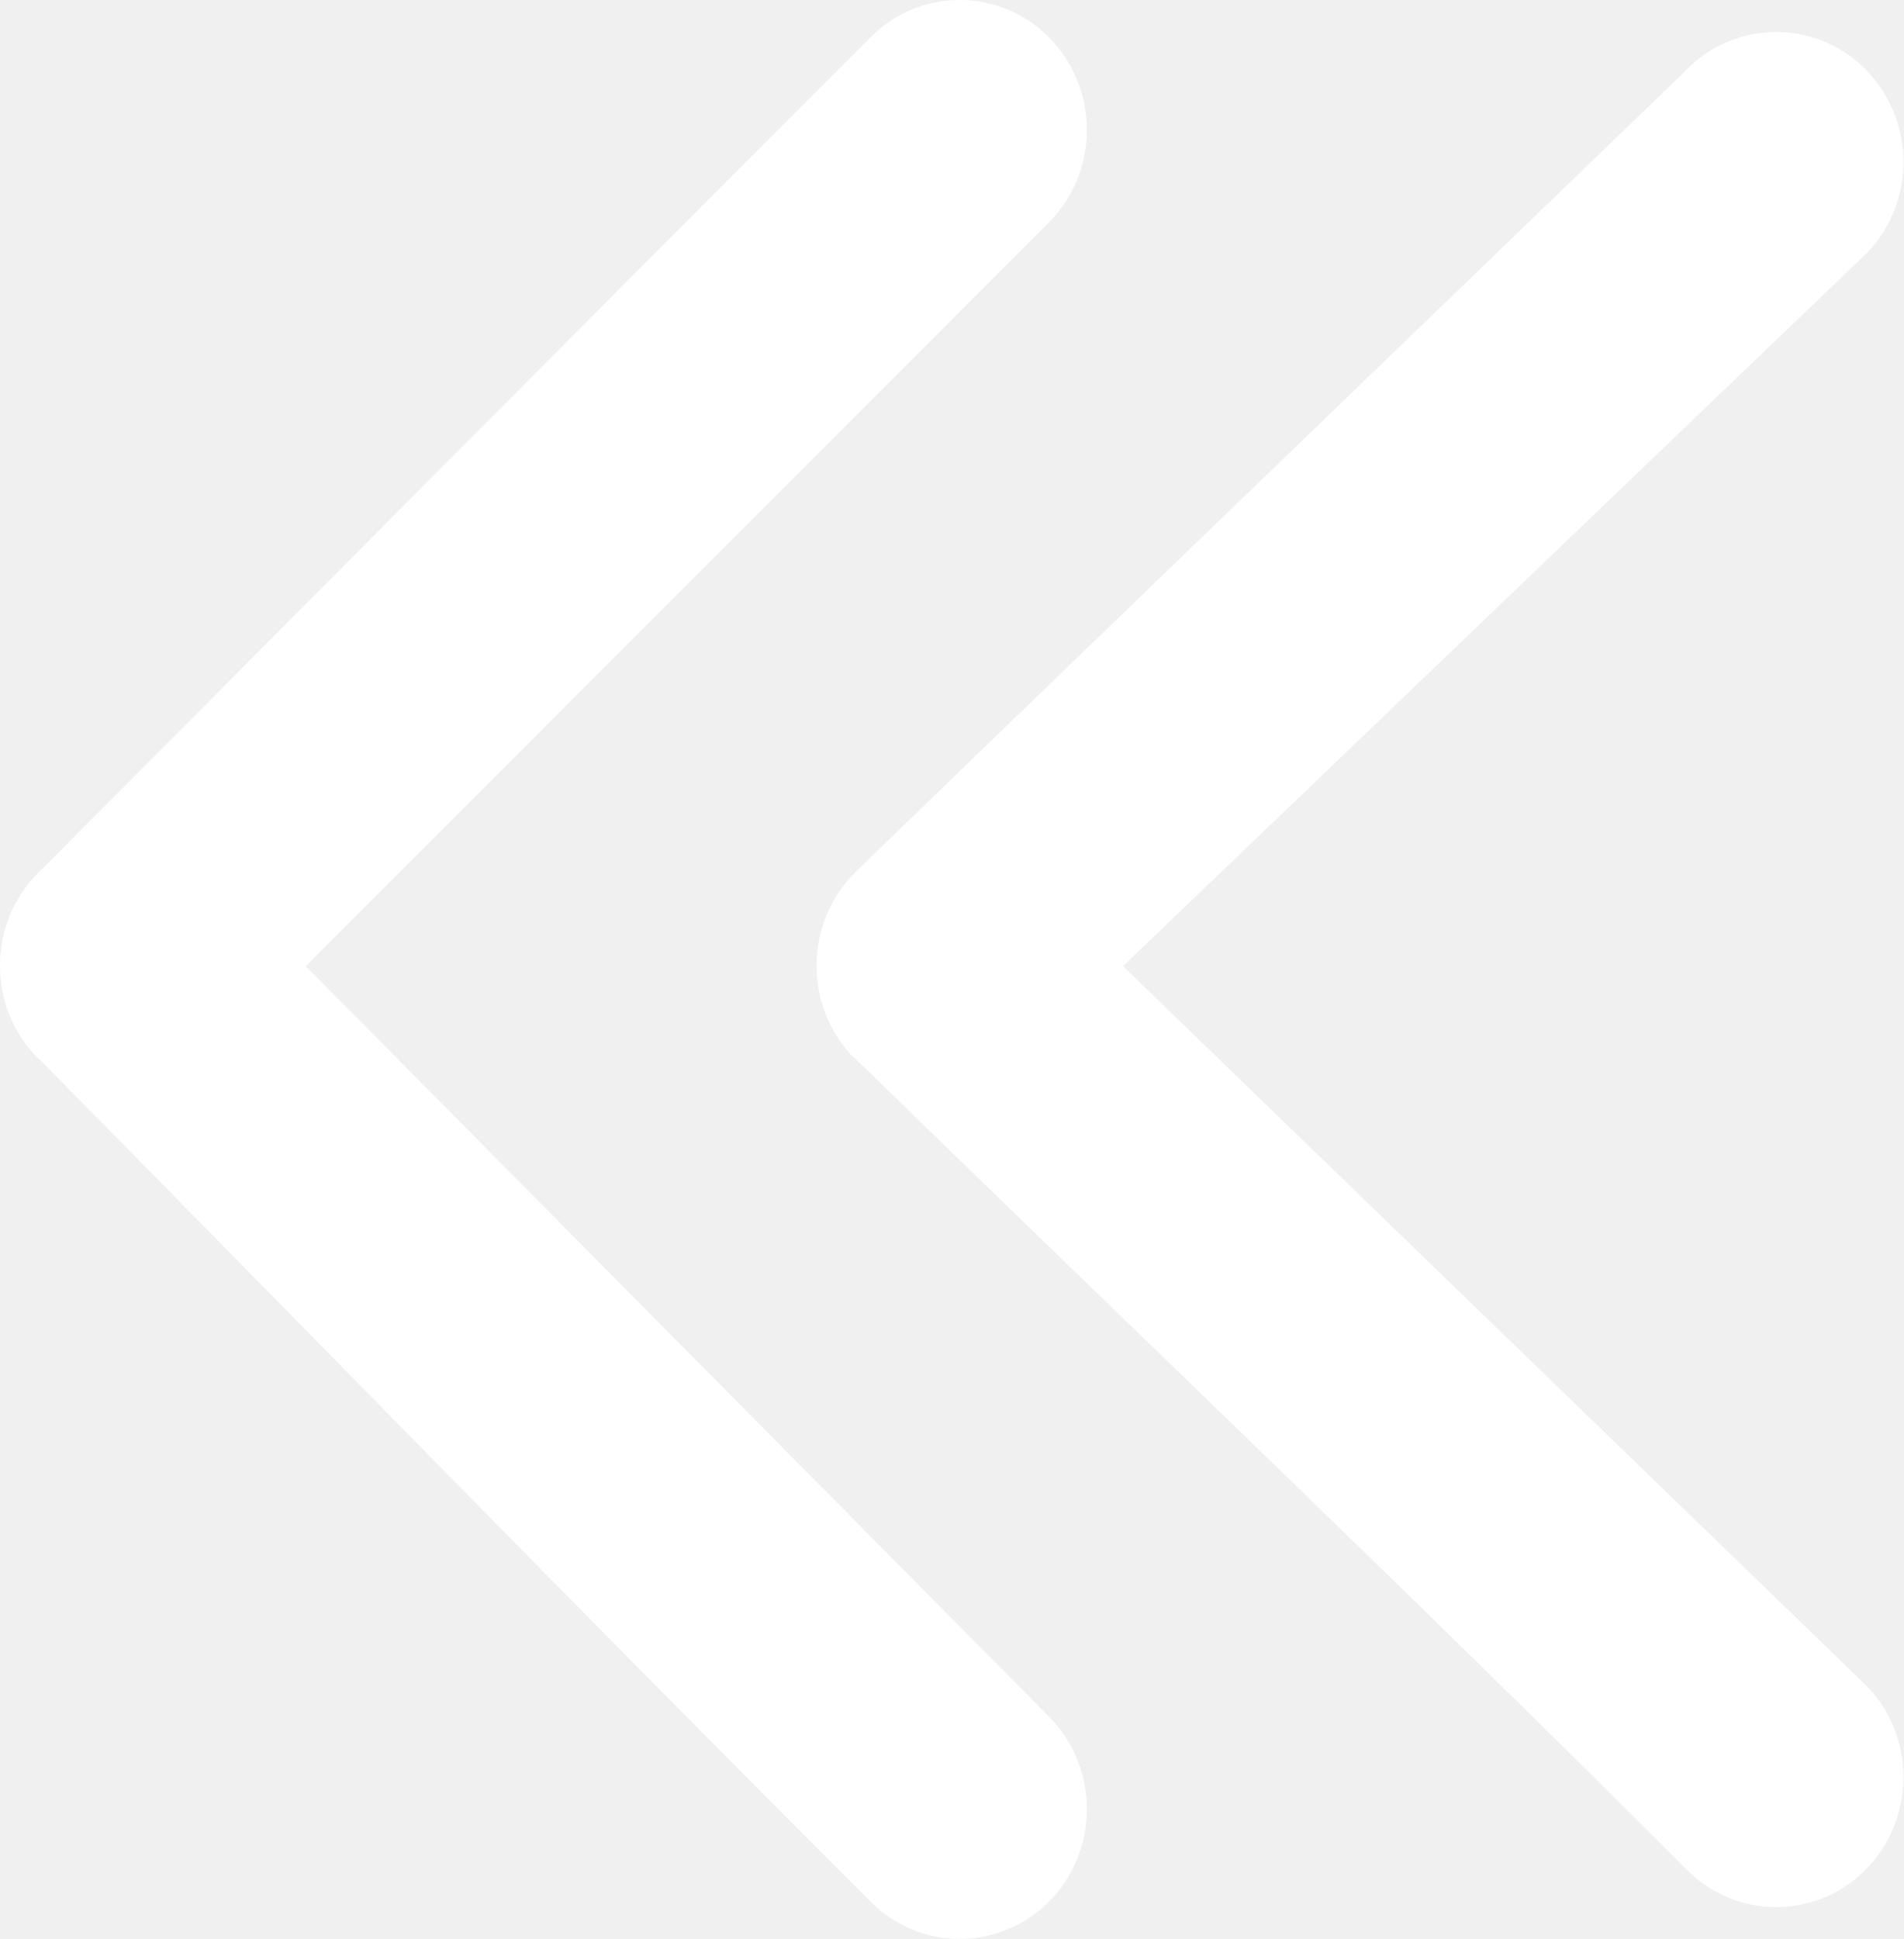
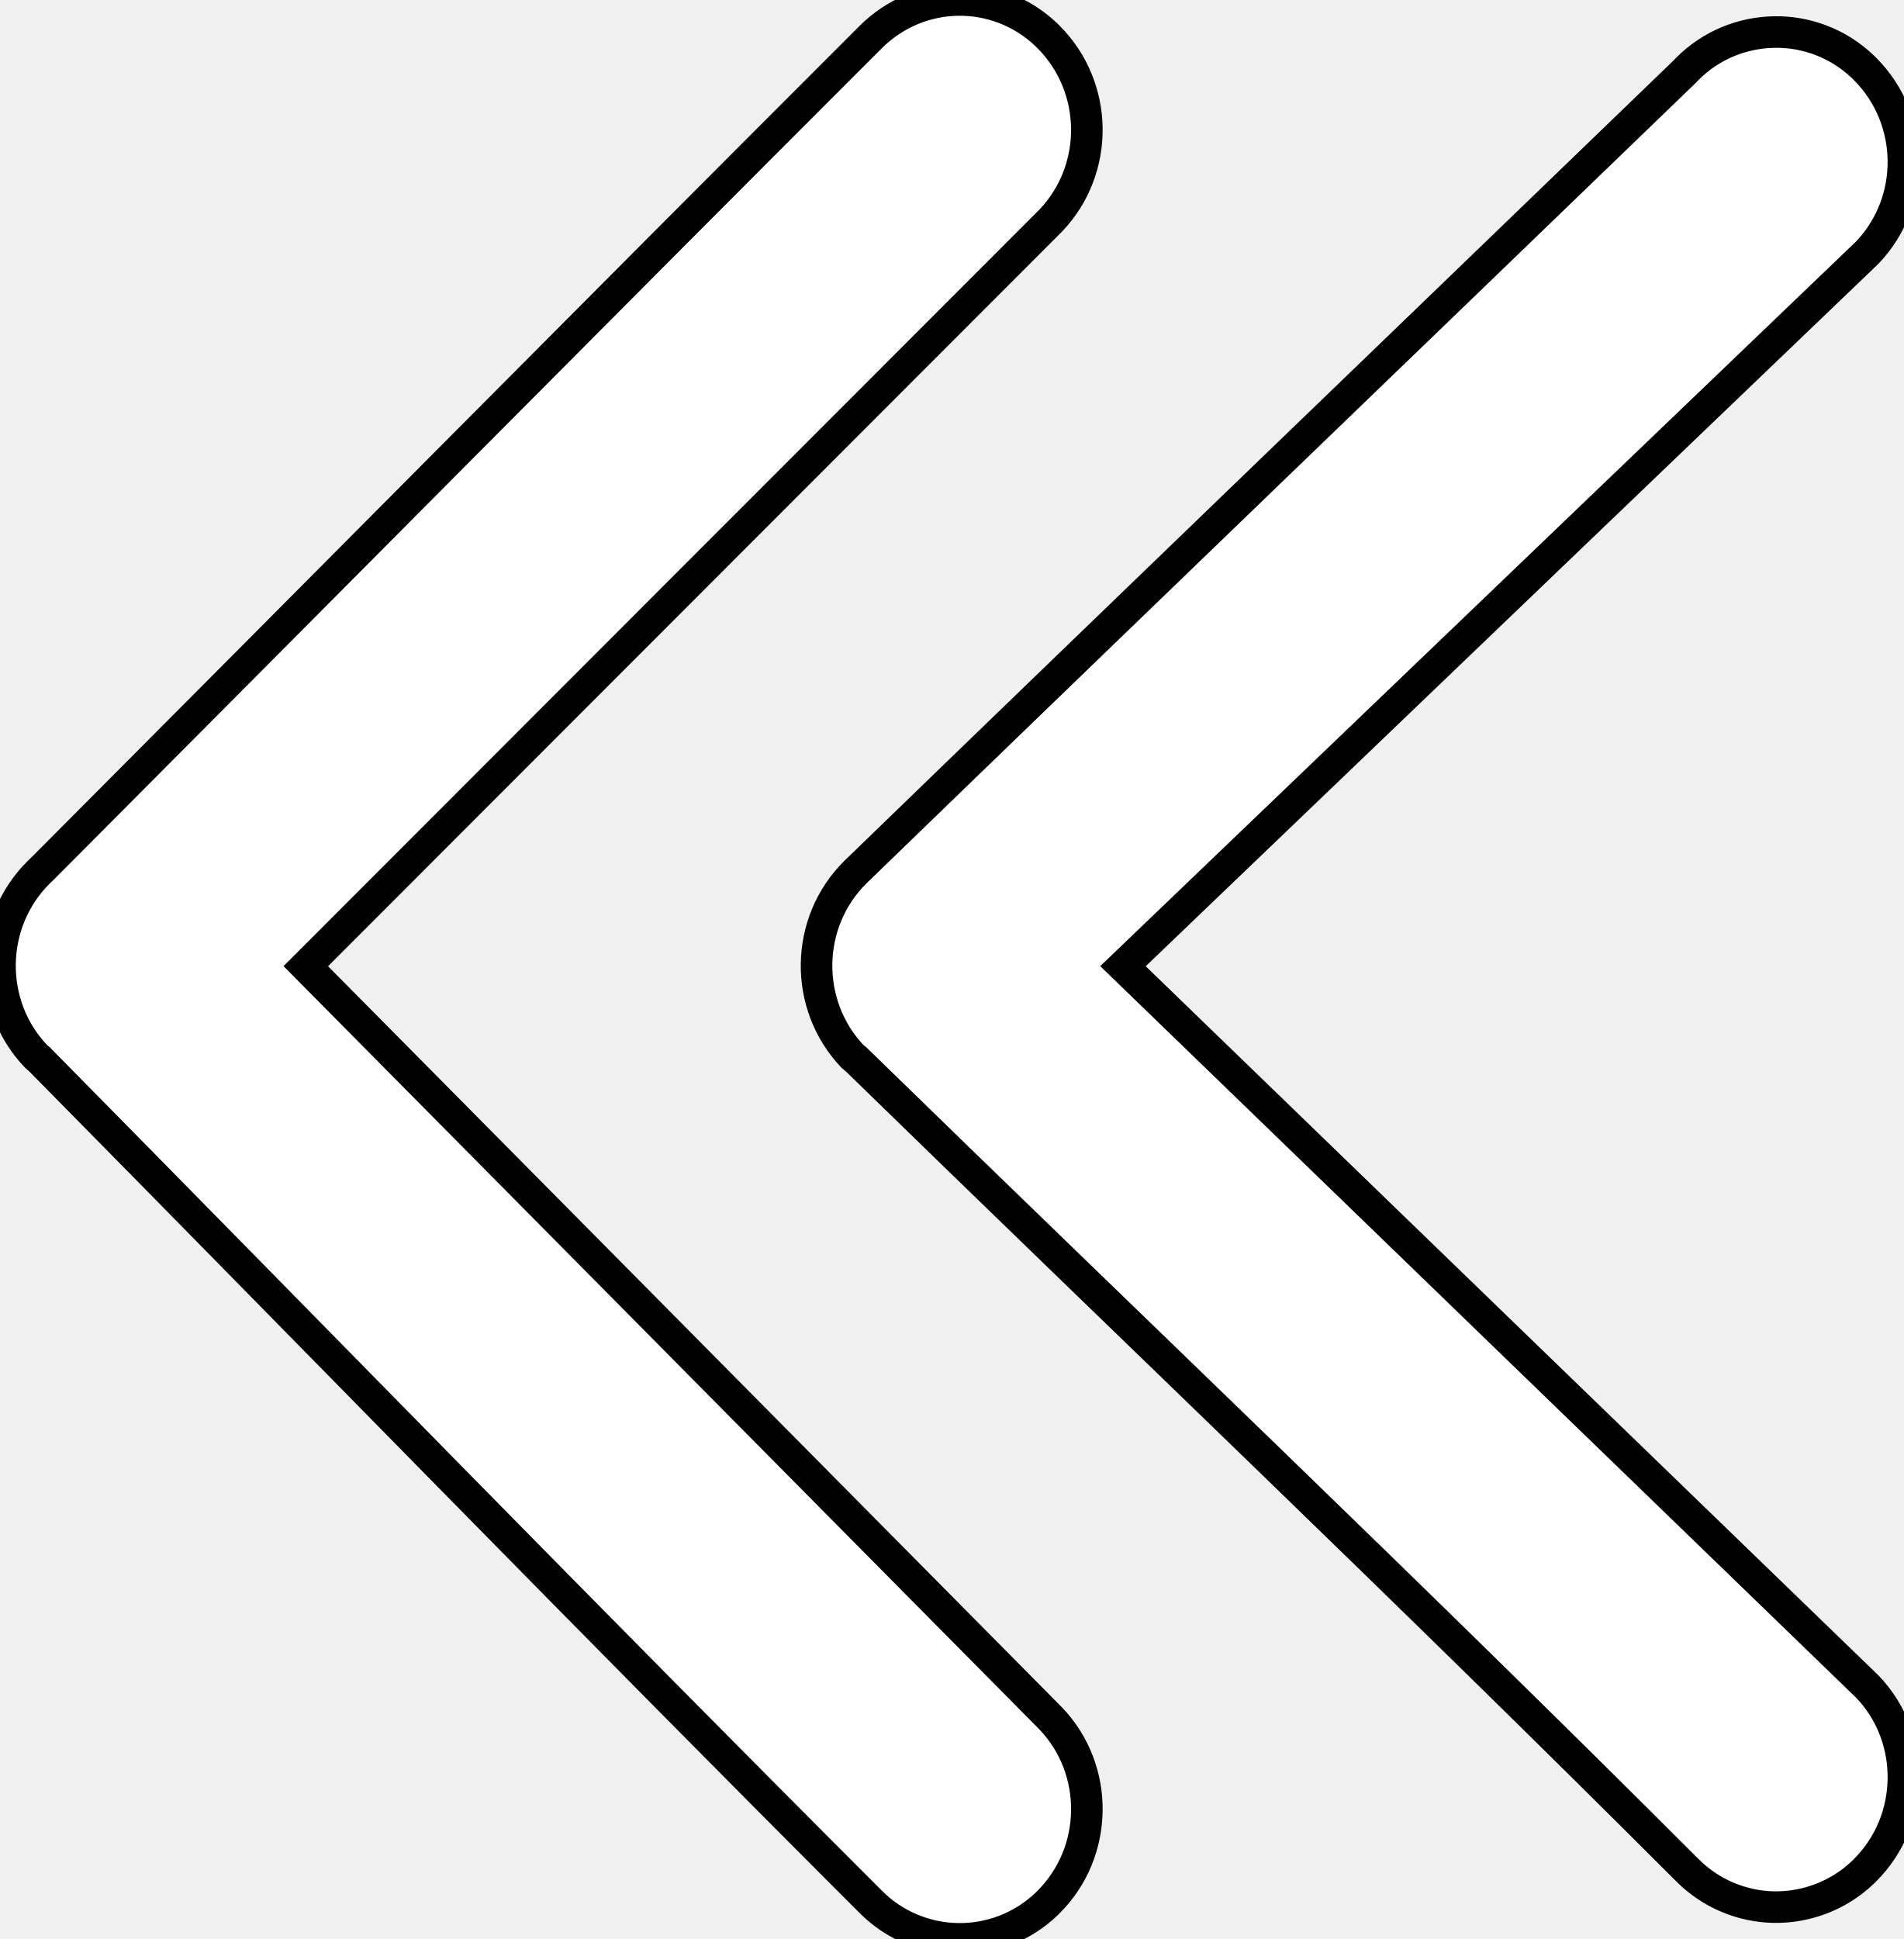
<svg xmlns="http://www.w3.org/2000/svg" version="1.1" id="Layer_1" x="0px" y="0px" viewBox="0 0 120.64 122.88" style="enable-background:new 0 0 120.64 122.88" xml:space="preserve">
  <g>
-     <path fill="white" d="M66.6,108.91c1.55,1.63,2.31,3.74,2.28,5.85c-0.03,2.11-0.84,4.2-2.44,5.79l-0.12,0.12c-1.58,1.5-3.6,2.23-5.61,2.2 c-2.01-0.03-4.02-0.82-5.55-2.37C37.5,102.85,20.03,84.9,2.48,67.11c-0.07-0.05-0.13-0.1-0.19-0.16C0.73,65.32-0.03,63.19,0,61.08 c0.03-2.11,0.85-4.21,2.45-5.8l0.27-0.26C20.21,37.47,37.65,19.87,55.17,2.36C56.71,0.82,58.7,0.03,60.71,0 c2.01-0.03,4.03,0.7,5.61,2.21l0.15,0.15c1.57,1.58,2.38,3.66,2.41,5.76c0.03,2.1-0.73,4.22-2.28,5.85L19.38,61.23L66.6,108.91 L66.6,108.91z M118.37,106.91c1.54,1.62,2.29,3.73,2.26,5.83c-0.03,2.11-0.84,4.2-2.44,5.79l-0.12,0.12 c-1.57,1.5-3.6,2.23-5.61,2.21c-2.01-0.03-4.02-0.82-5.55-2.37C89.63,101.2,71.76,84.2,54.24,67.12c-0.07-0.05-0.14-0.11-0.21-0.17 c-1.55-1.63-2.31-3.76-2.28-5.87c0.03-2.11,0.85-4.21,2.45-5.8C71.7,38.33,89.27,21.44,106.8,4.51l0.12-0.13 c1.53-1.54,3.53-2.32,5.54-2.35c2.01-0.03,4.03,0.7,5.61,2.21l0.15,0.15c1.57,1.58,2.38,3.66,2.41,5.76 c0.03,2.1-0.73,4.22-2.28,5.85L71.17,61.23L118.37,106.91L118.37,106.91z" />
+     <path fill="white" stroke="black" stroke-width="2" d="M66.6,108.91c1.55,1.63,2.31,3.74,2.28,5.85c-0.03,2.11-0.84,4.2-2.44,5.79l-0.12,0.12c-1.58,1.5-3.6,2.23-5.61,2.2 c-2.01-0.03-4.02-0.82-5.55-2.37C37.5,102.85,20.03,84.9,2.48,67.11c-0.07-0.05-0.13-0.1-0.19-0.16C0.73,65.32-0.03,63.19,0,61.08 c0.03-2.11,0.85-4.21,2.45-5.8l0.27-0.26C20.21,37.47,37.65,19.87,55.17,2.36C56.71,0.82,58.7,0.03,60.71,0 c2.01-0.03,4.03,0.7,5.61,2.21l0.15,0.15c1.57,1.58,2.38,3.66,2.41,5.76c0.03,2.1-0.73,4.22-2.28,5.85L19.38,61.23L66.6,108.91 L66.6,108.91z M118.37,106.91c1.54,1.62,2.29,3.73,2.26,5.83c-0.03,2.11-0.84,4.2-2.44,5.79l-0.12,0.12 c-1.57,1.5-3.6,2.23-5.61,2.21c-2.01-0.03-4.02-0.82-5.55-2.37C89.63,101.2,71.76,84.2,54.24,67.12c-0.07-0.05-0.14-0.11-0.21-0.17 c-1.55-1.63-2.31-3.76-2.28-5.87c0.03-2.11,0.85-4.21,2.45-5.8C71.7,38.33,89.27,21.44,106.8,4.51l0.12-0.13 c1.53-1.54,3.53-2.32,5.54-2.35c2.01-0.03,4.03,0.7,5.61,2.21l0.15,0.15c1.57,1.58,2.38,3.66,2.41,5.76 c0.03,2.1-0.73,4.22-2.28,5.85L71.17,61.23L118.37,106.91L118.37,106.91z" />
  </g>
</svg>
